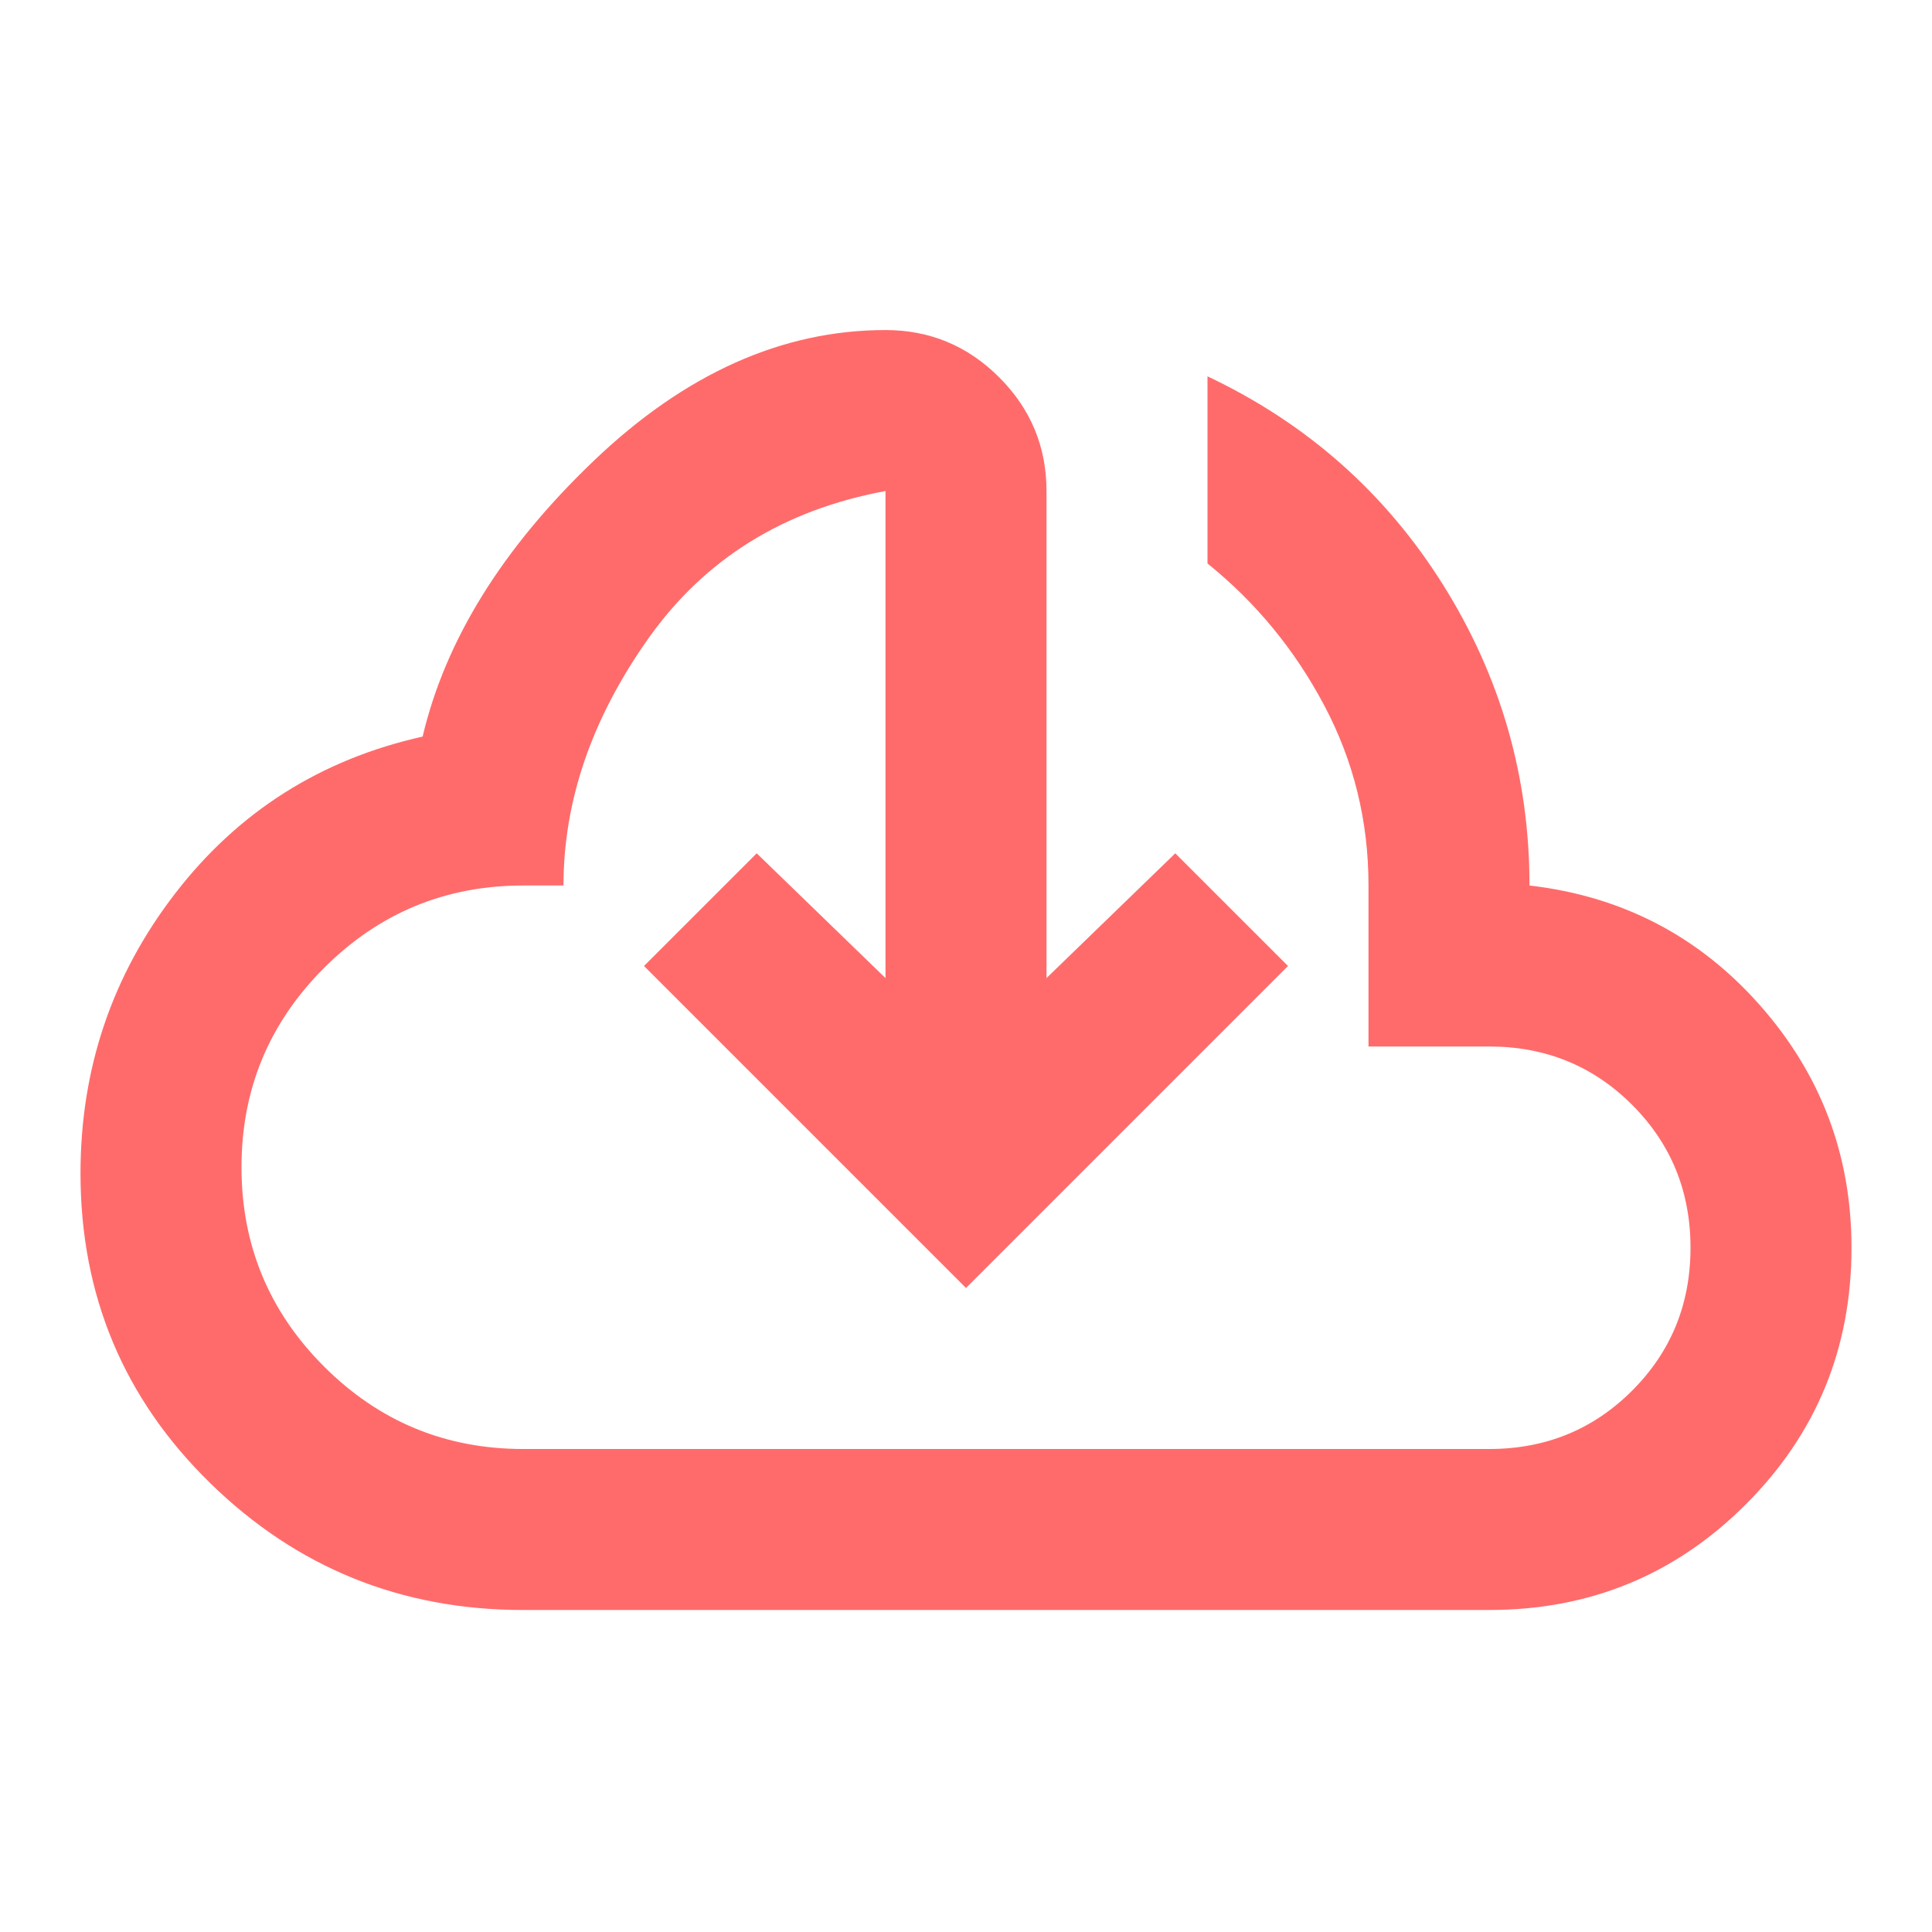
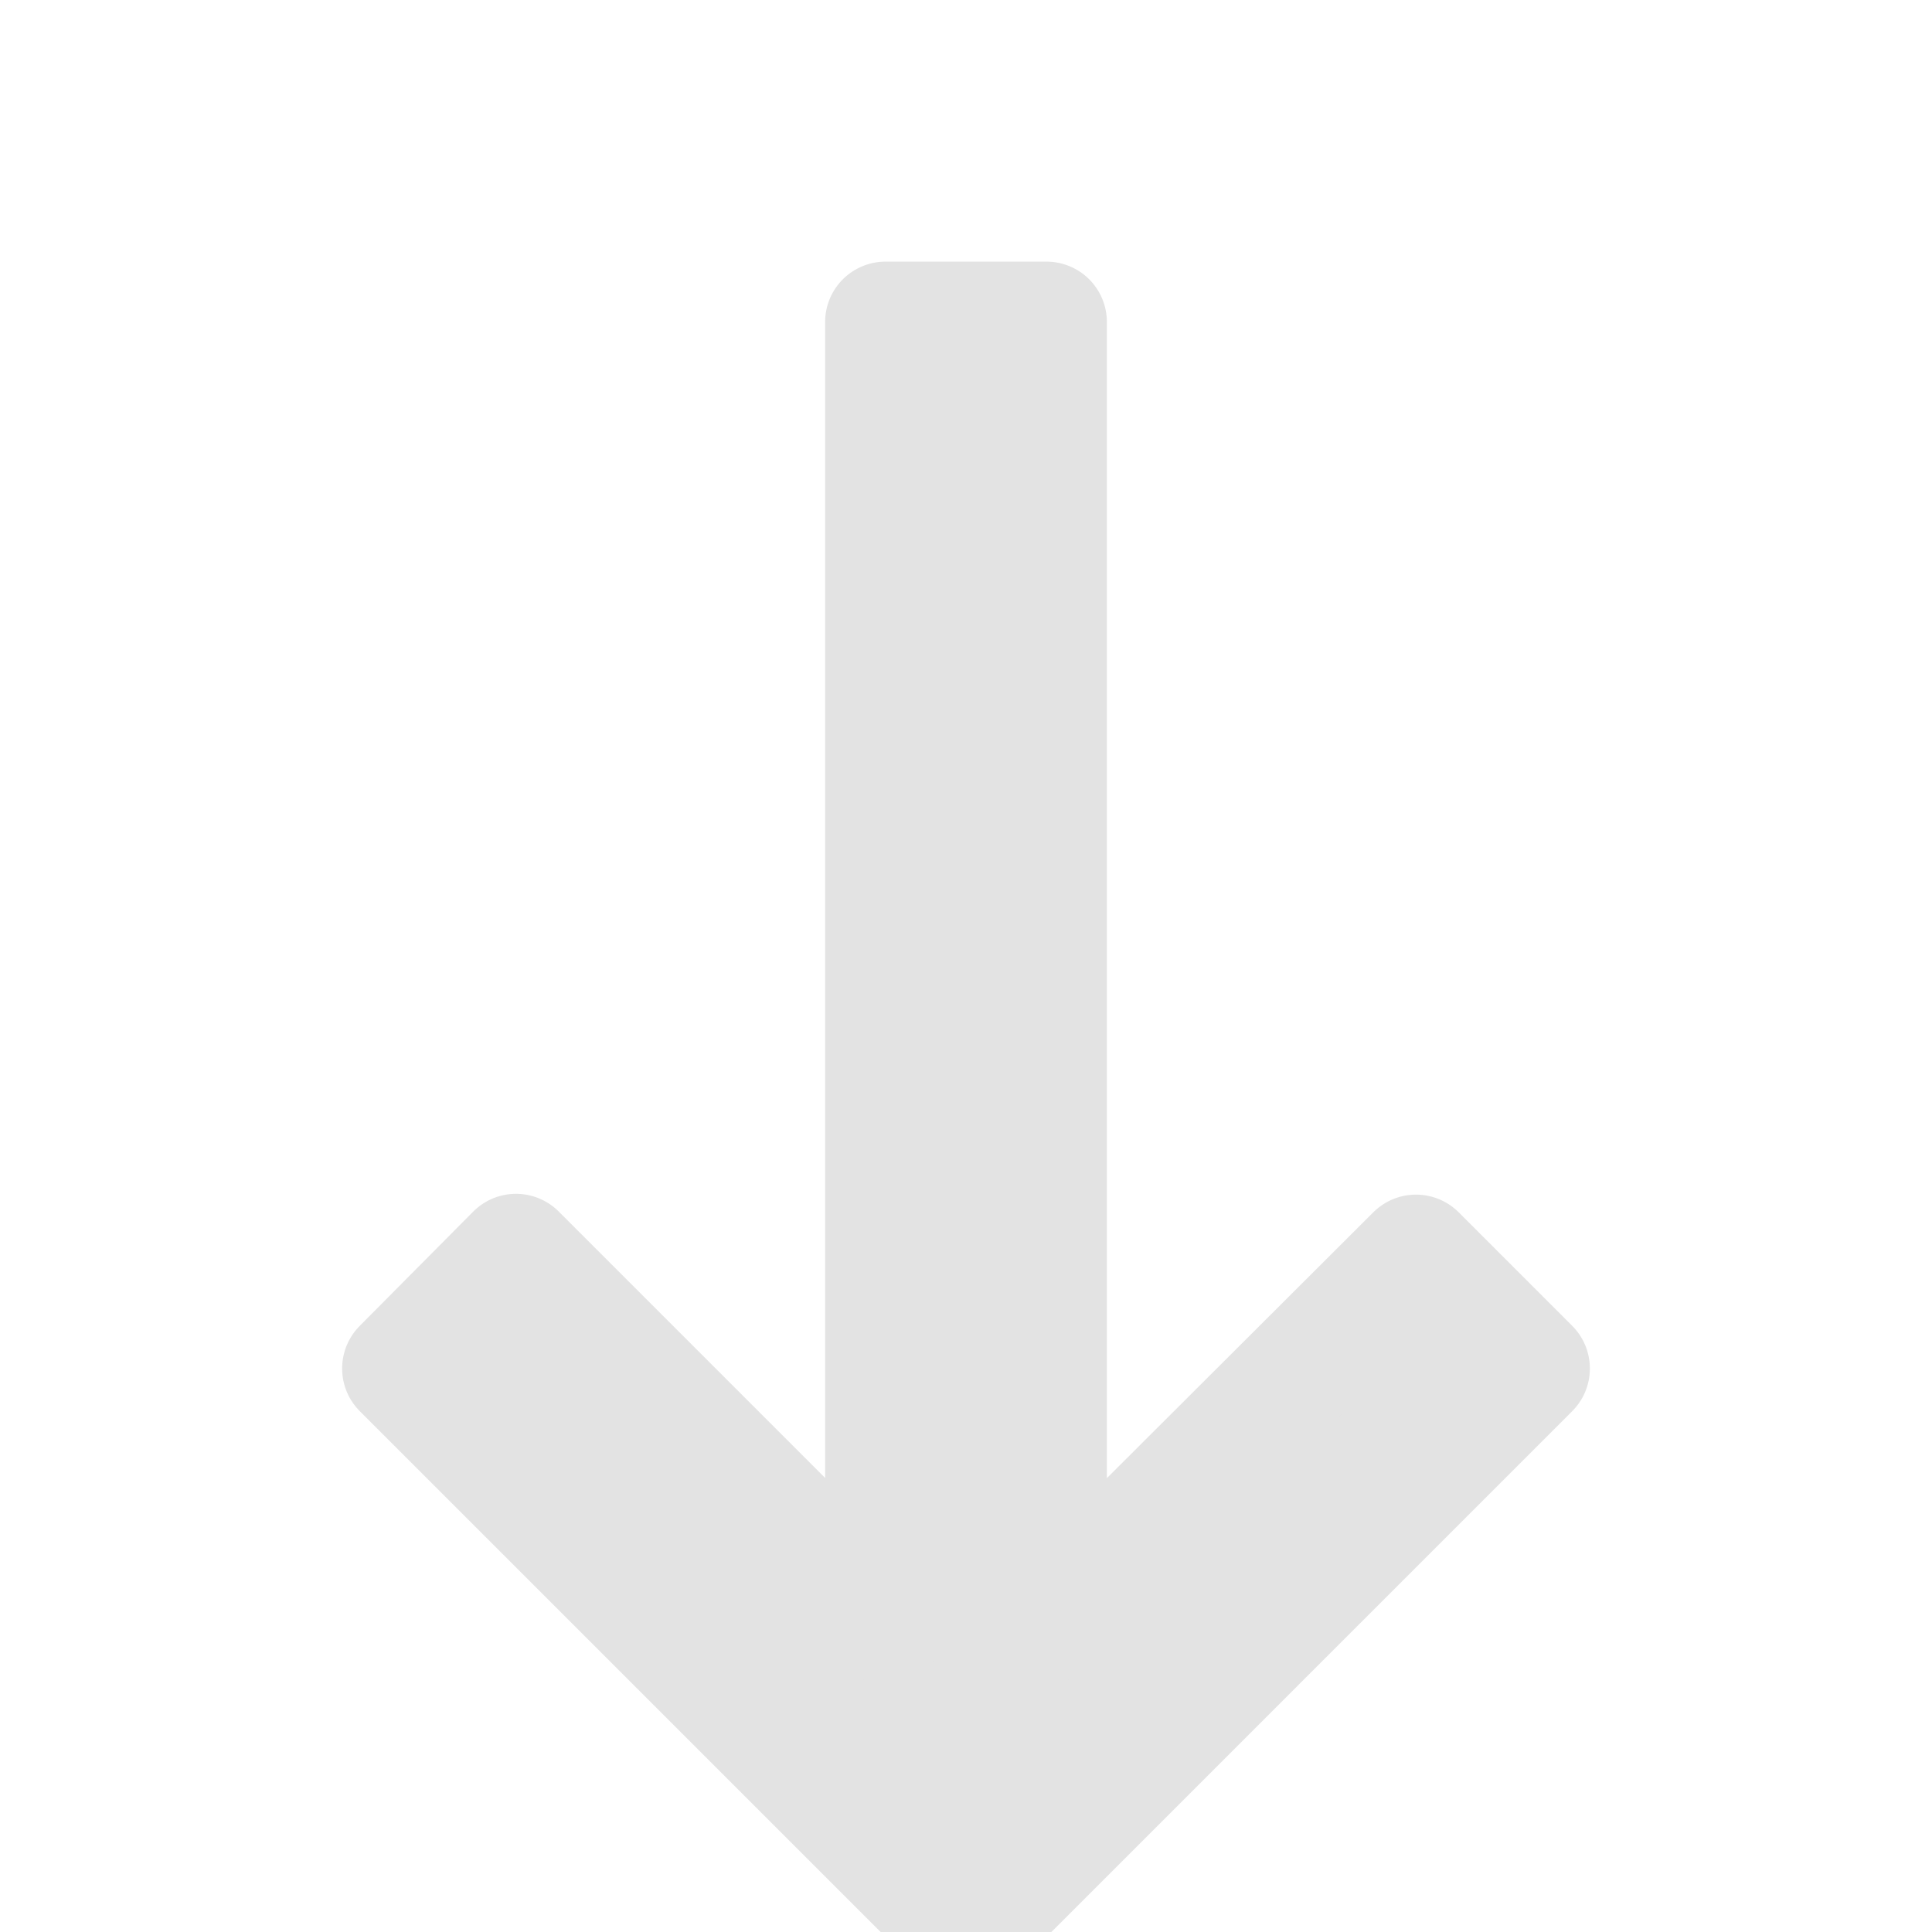
- <svg xmlns="http://www.w3.org/2000/svg" height="24px" viewBox="0 -960 960 960" width="24px" fill="#FF6B6B">
-   <path d="M260-160q-91 0-155.5-63T40-377q0-78 47-139t123-78q17-72 85-137t145-65q33 0 56.5 23.5T520-716v242l64-62 56 56-160 160-160-160 56-56 64 62v-242q-76 14-118 73.5T280-520h-20q-58 0-99 41t-41 99q0 58 41 99t99 41h480q42 0 71-29t29-71q0-42-29-71t-71-29h-60v-80q0-48-22-89.5T600-680v-93q74 35 117 103.5T760-520q69 8 114.5 59.5T920-340q0 75-52.5 127.5T740-160H260Zm220-358Z" />
+ <svg xmlns="http://www.w3.org/2000/svg" enable-background="new 0 0 24 24" height="24px" viewBox="0 0 24 24" width="24px" fill="#e3e3e3">
+   <rect fill="none" height="24" width="24" />
+   <path d="M19,15l-1.41-1.41L13,18.17V2H11v16.17l-4.59-4.59L5,15l7,7L19,15z" stroke="#e3e3e3" stroke-width="1.5" stroke-linejoin="round" transform="translate(0, 2)" />
</svg>
